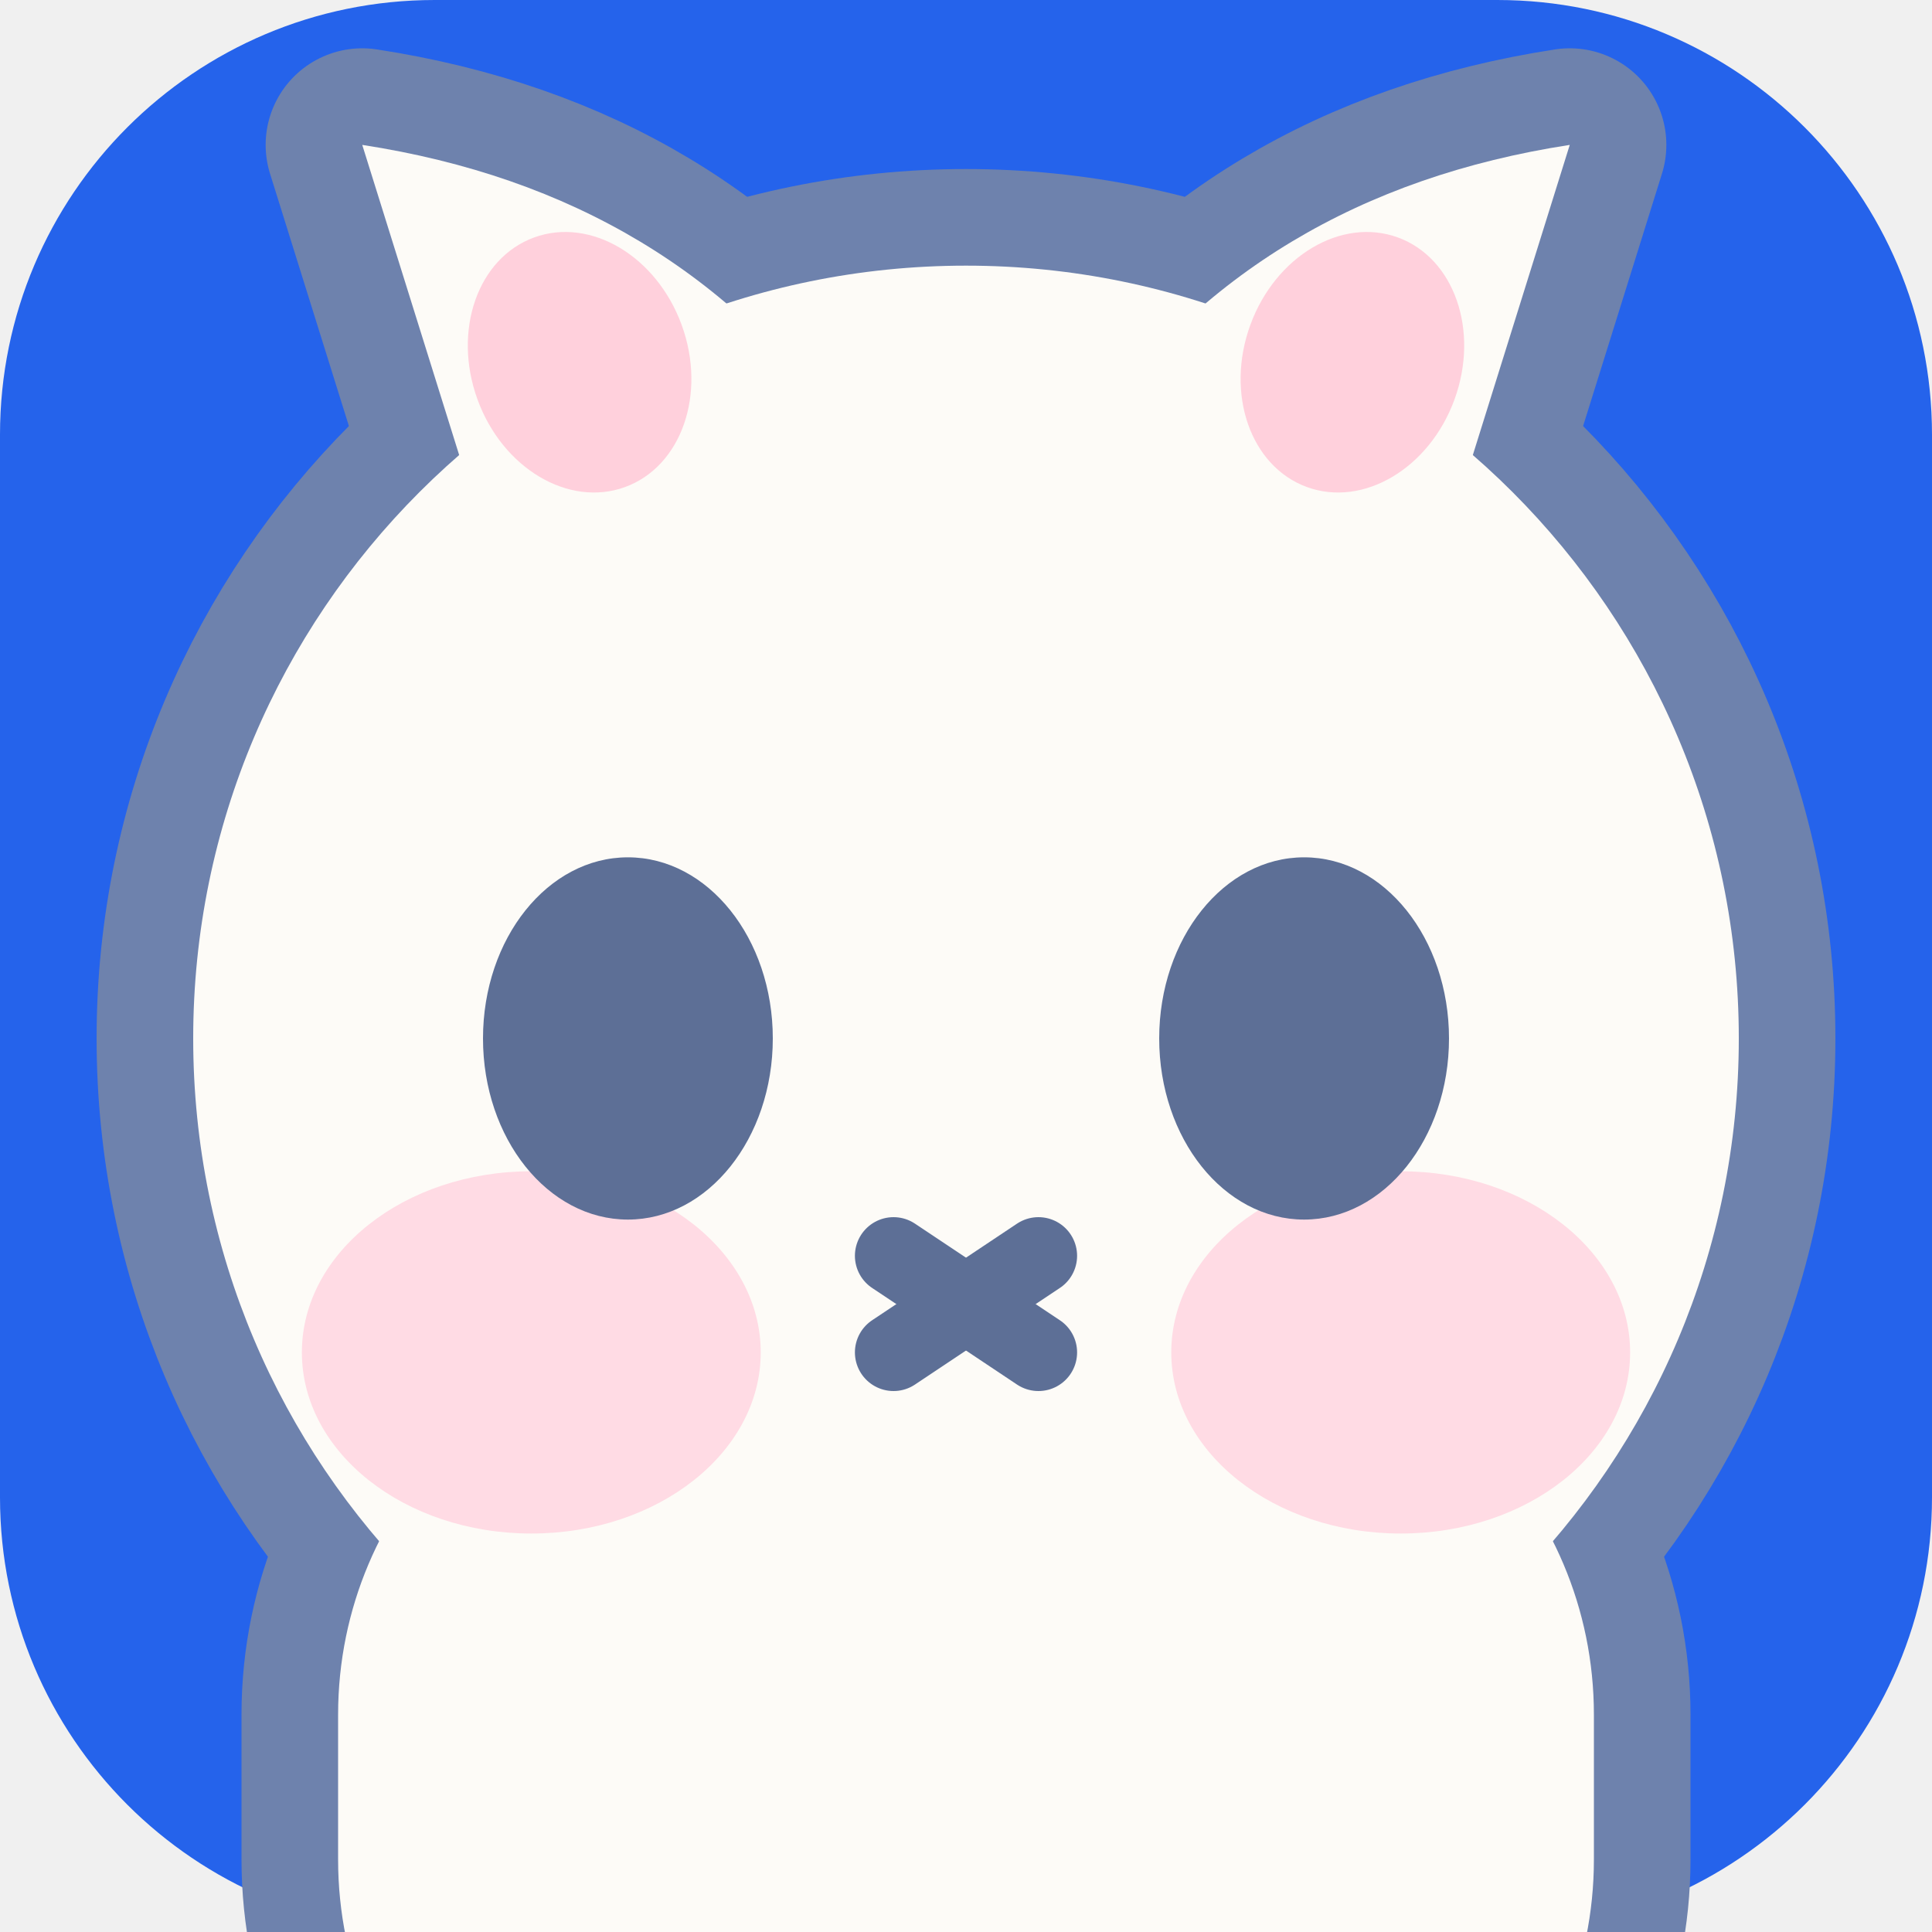
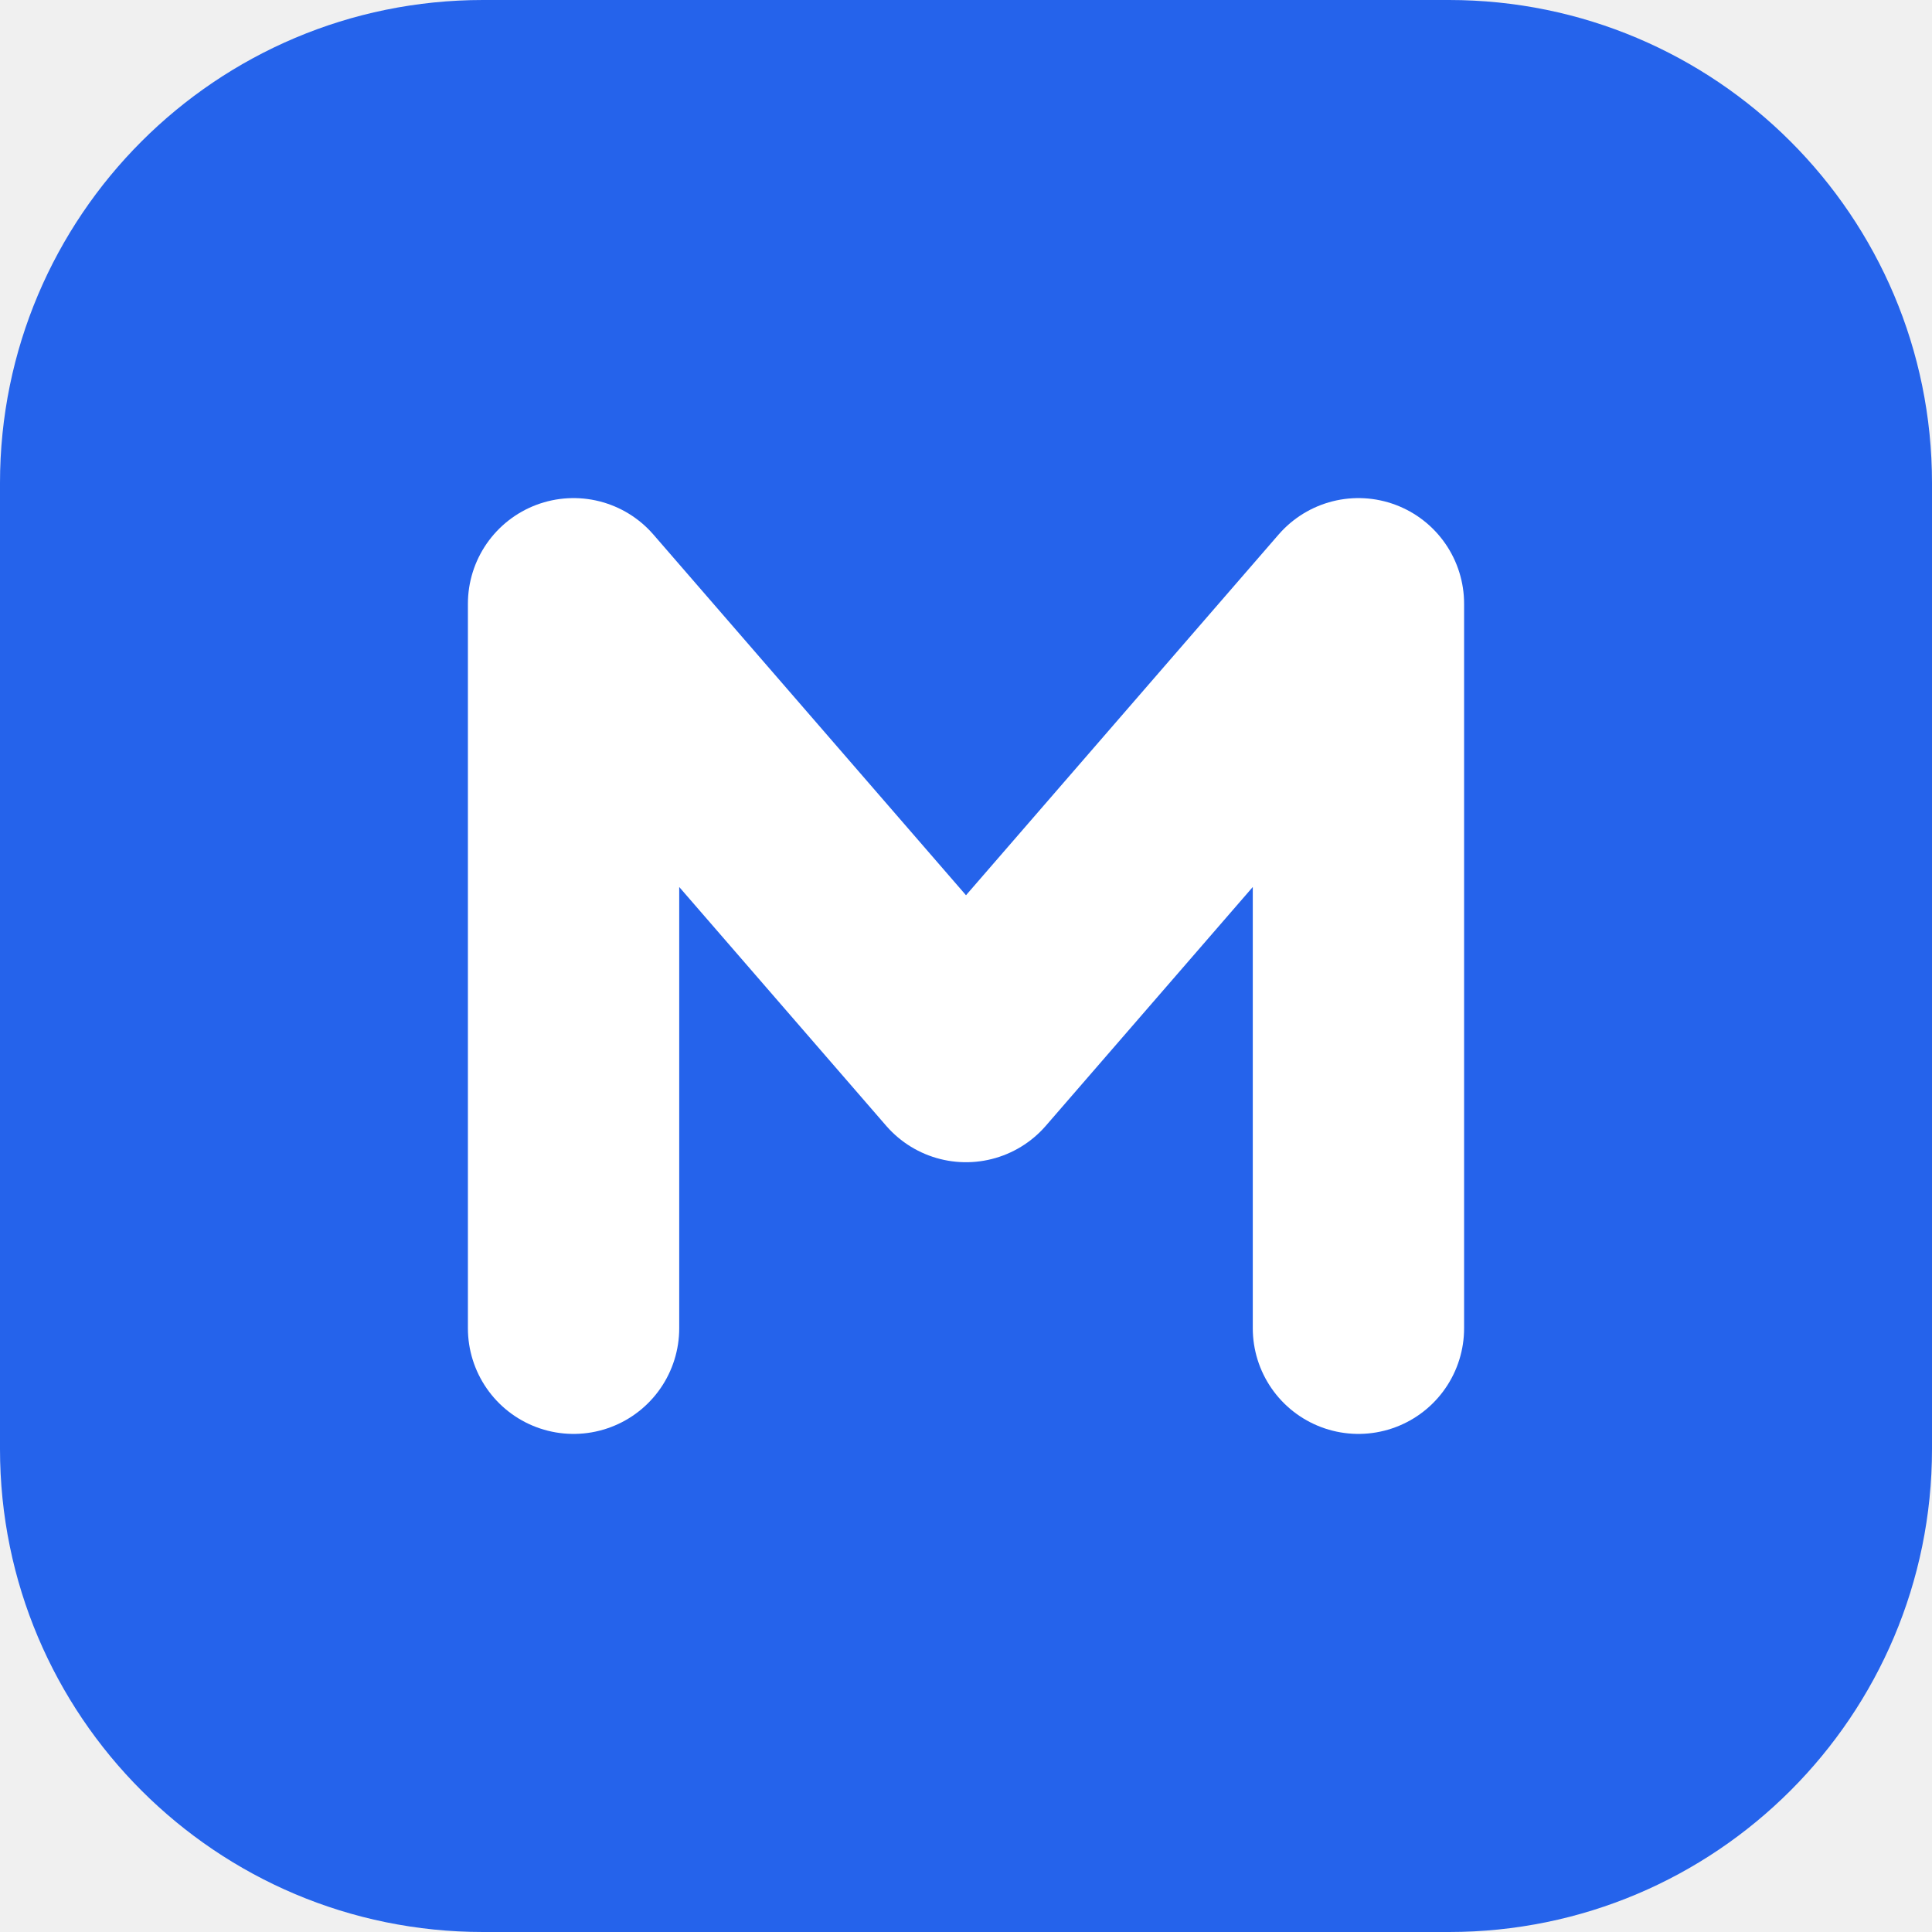
- <svg xmlns="http://www.w3.org/2000/svg" viewBox="20 3 80 80" width="64" height="64">
-   <rect x="20" y="3" width="80" height="80" rx="18" fill="#2563eb" />
-   <g fill="#6e82ad" stroke="#6e82ad" stroke-width="8" stroke-linejoin="round">
-     <path d="M40 25 L35 9 Q48 11 55 21 Z" />
-     <path d="M80 25 L85 9 Q72 11 65 21 Z" />
-     <circle cx="60" cy="46" r="32" />
-     <rect x="34" y="58" width="52" height="38" rx="16" />
-   </g>
-   <g fill="#fdfbf7">
-     <path d="M40 25 L35 9 Q48 11 55 21 Z" />
-     <path d="M80 25 L85 9 Q72 11 65 21 Z" />
-     <circle cx="60" cy="46" r="32" />
-     <rect x="34" y="58" width="52" height="38" rx="16" />
-   </g>
-   <ellipse cx="44" cy="18" rx="4.5" ry="5.5" fill="#ffd0dc" transform="rotate(-20 44 18)" />
-   <ellipse cx="76" cy="18" rx="4.5" ry="5.5" fill="#ffd0dc" transform="rotate(20 76 18)" />
-   <ellipse cx="42" cy="59" rx="9.5" ry="7.5" fill="#ffdbe4" />
-   <ellipse cx="78" cy="59" rx="9.5" ry="7.5" fill="#ffdbe4" />
-   <ellipse cx="46" cy="46" rx="6" ry="7.5" fill="#5d6f96" />
-   <ellipse cx="74" cy="46" rx="6" ry="7.5" fill="#5d6f96" />
-   <g stroke="#5d6f96" stroke-width="3.2" stroke-linecap="round">
-     <path d="M57 55 L63 59" />
-     <path d="M63 55 L57 59" />
-   </g>
+ <svg xmlns="http://www.w3.org/2000/svg" viewBox="0 0 64 64" width="64" height="64">
+   <rect width="64" height="64" rx="16" fill="#2563eb" />
+   <path d="M19 44 V20 L32 35 L45 20 V44" fill="none" stroke="#ffffff" stroke-width="7" stroke-linecap="round" stroke-linejoin="round" />
</svg>
